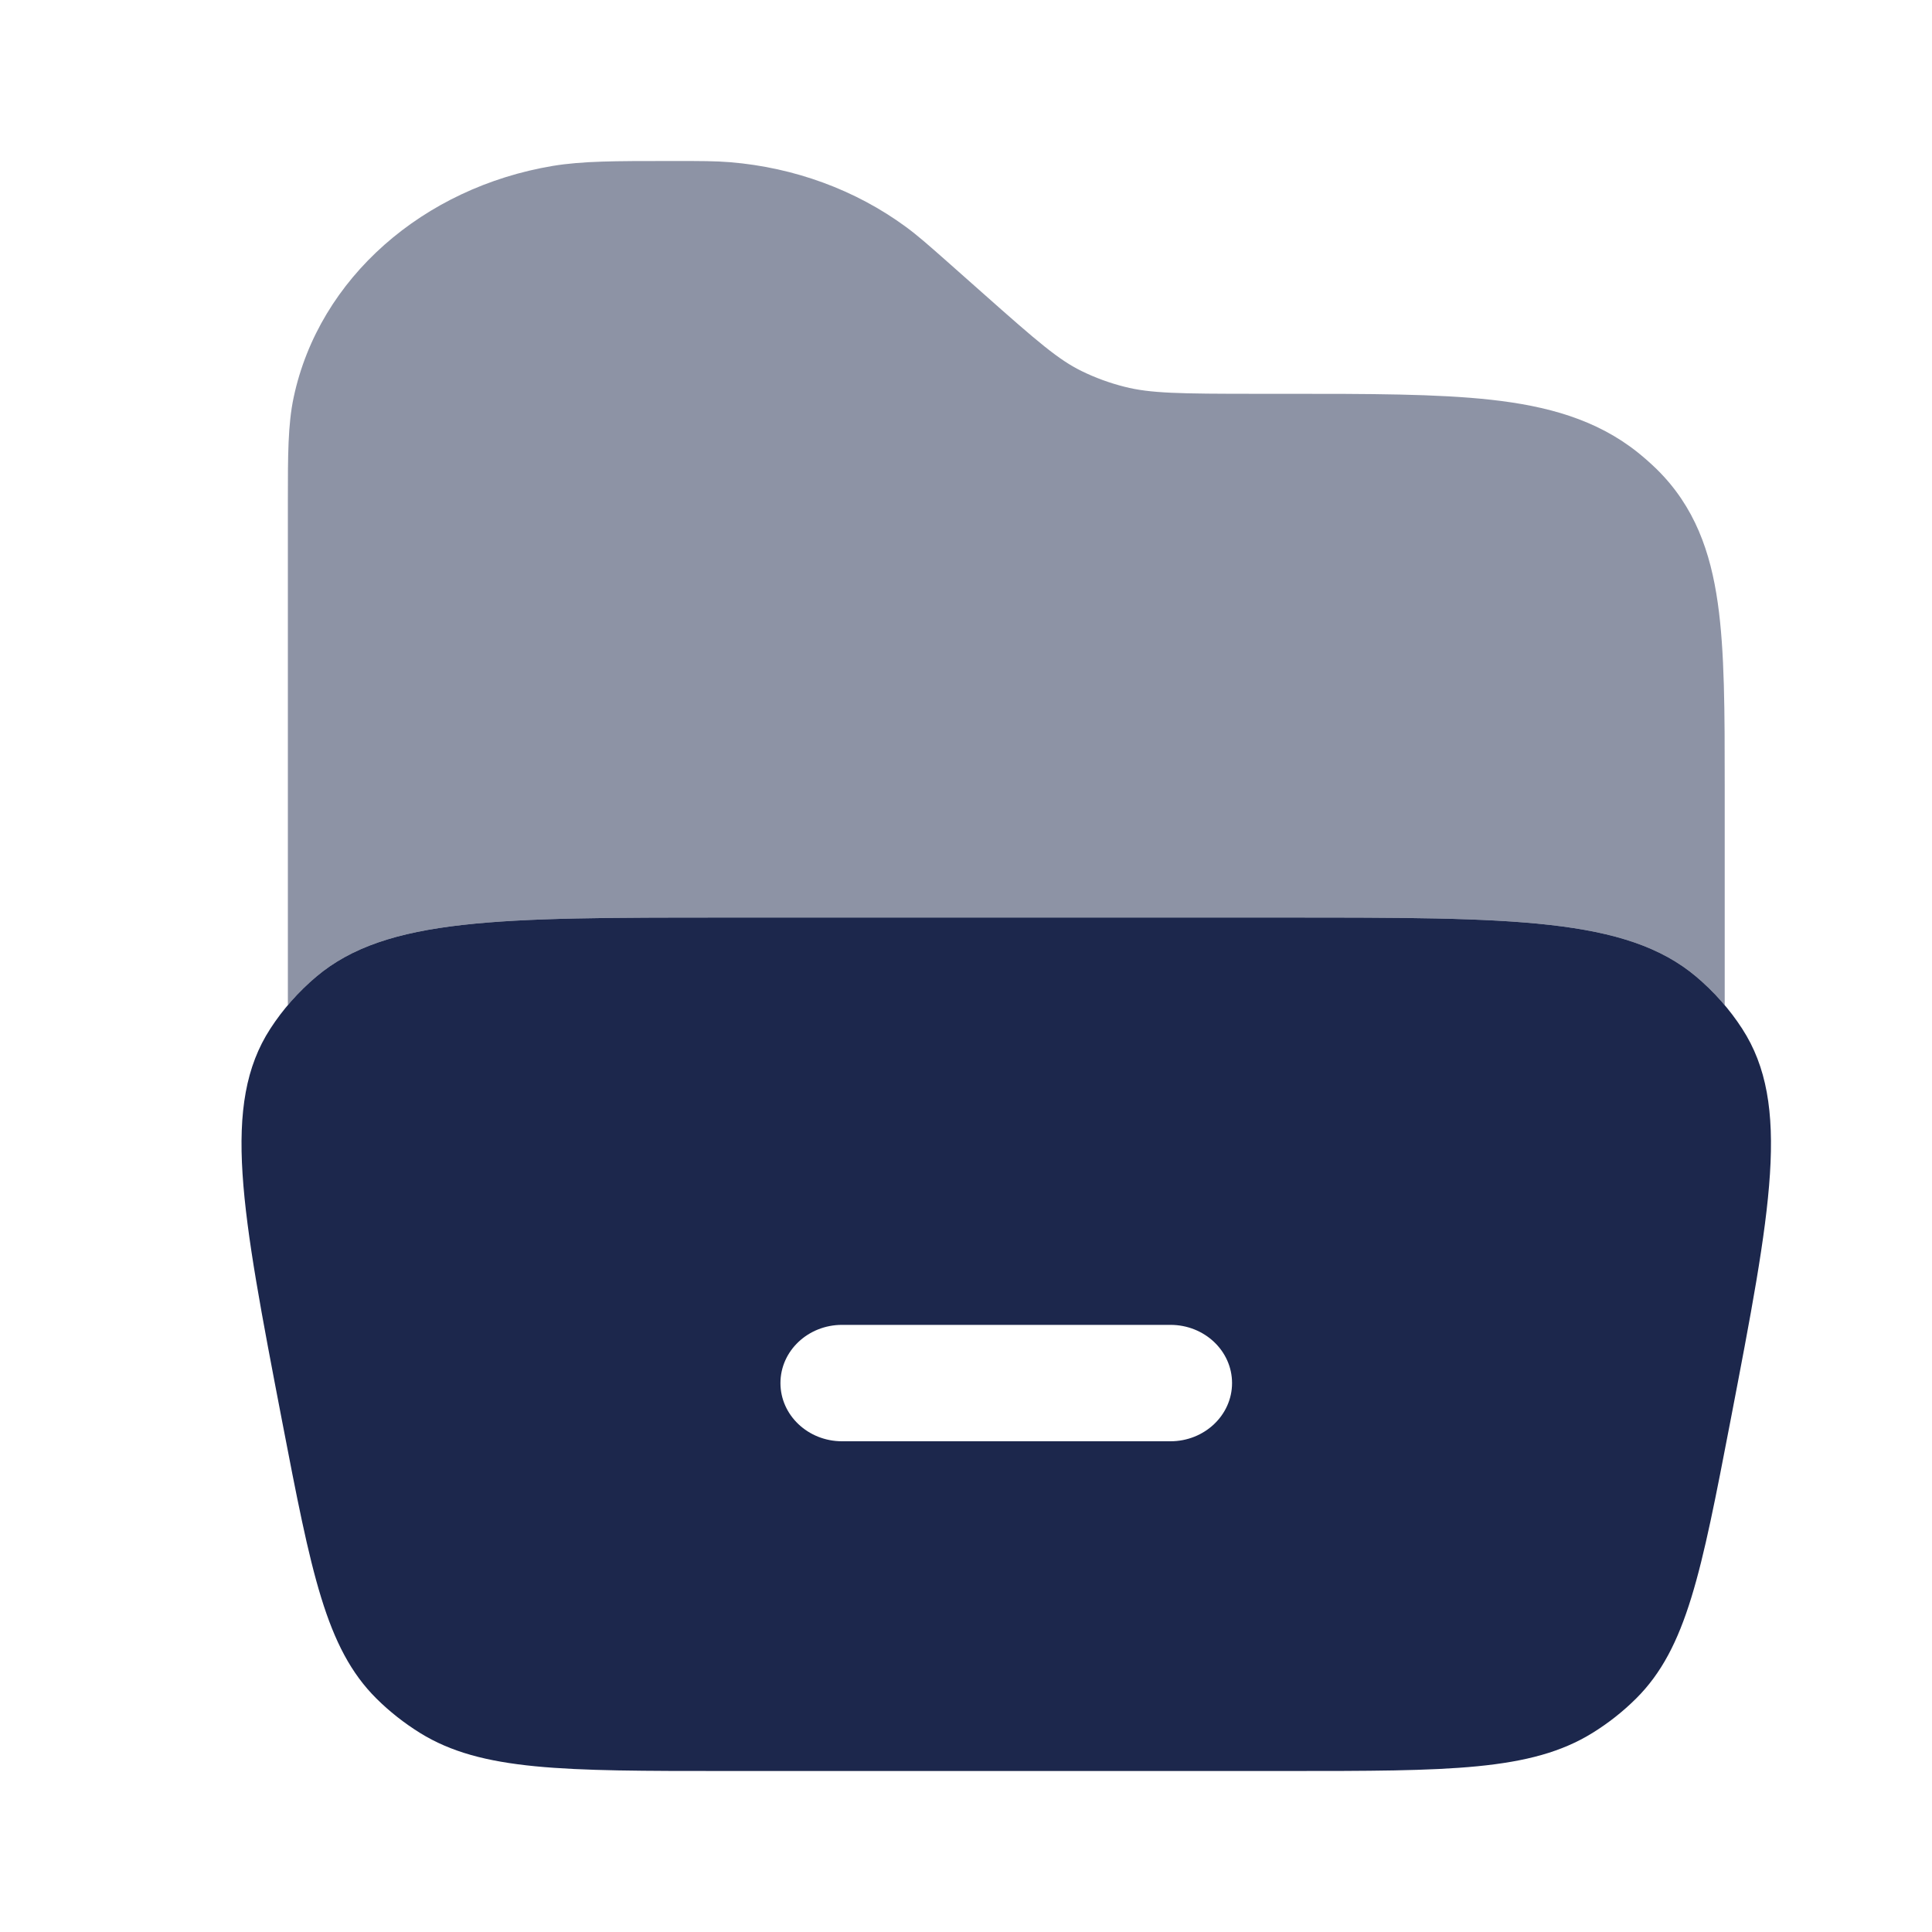
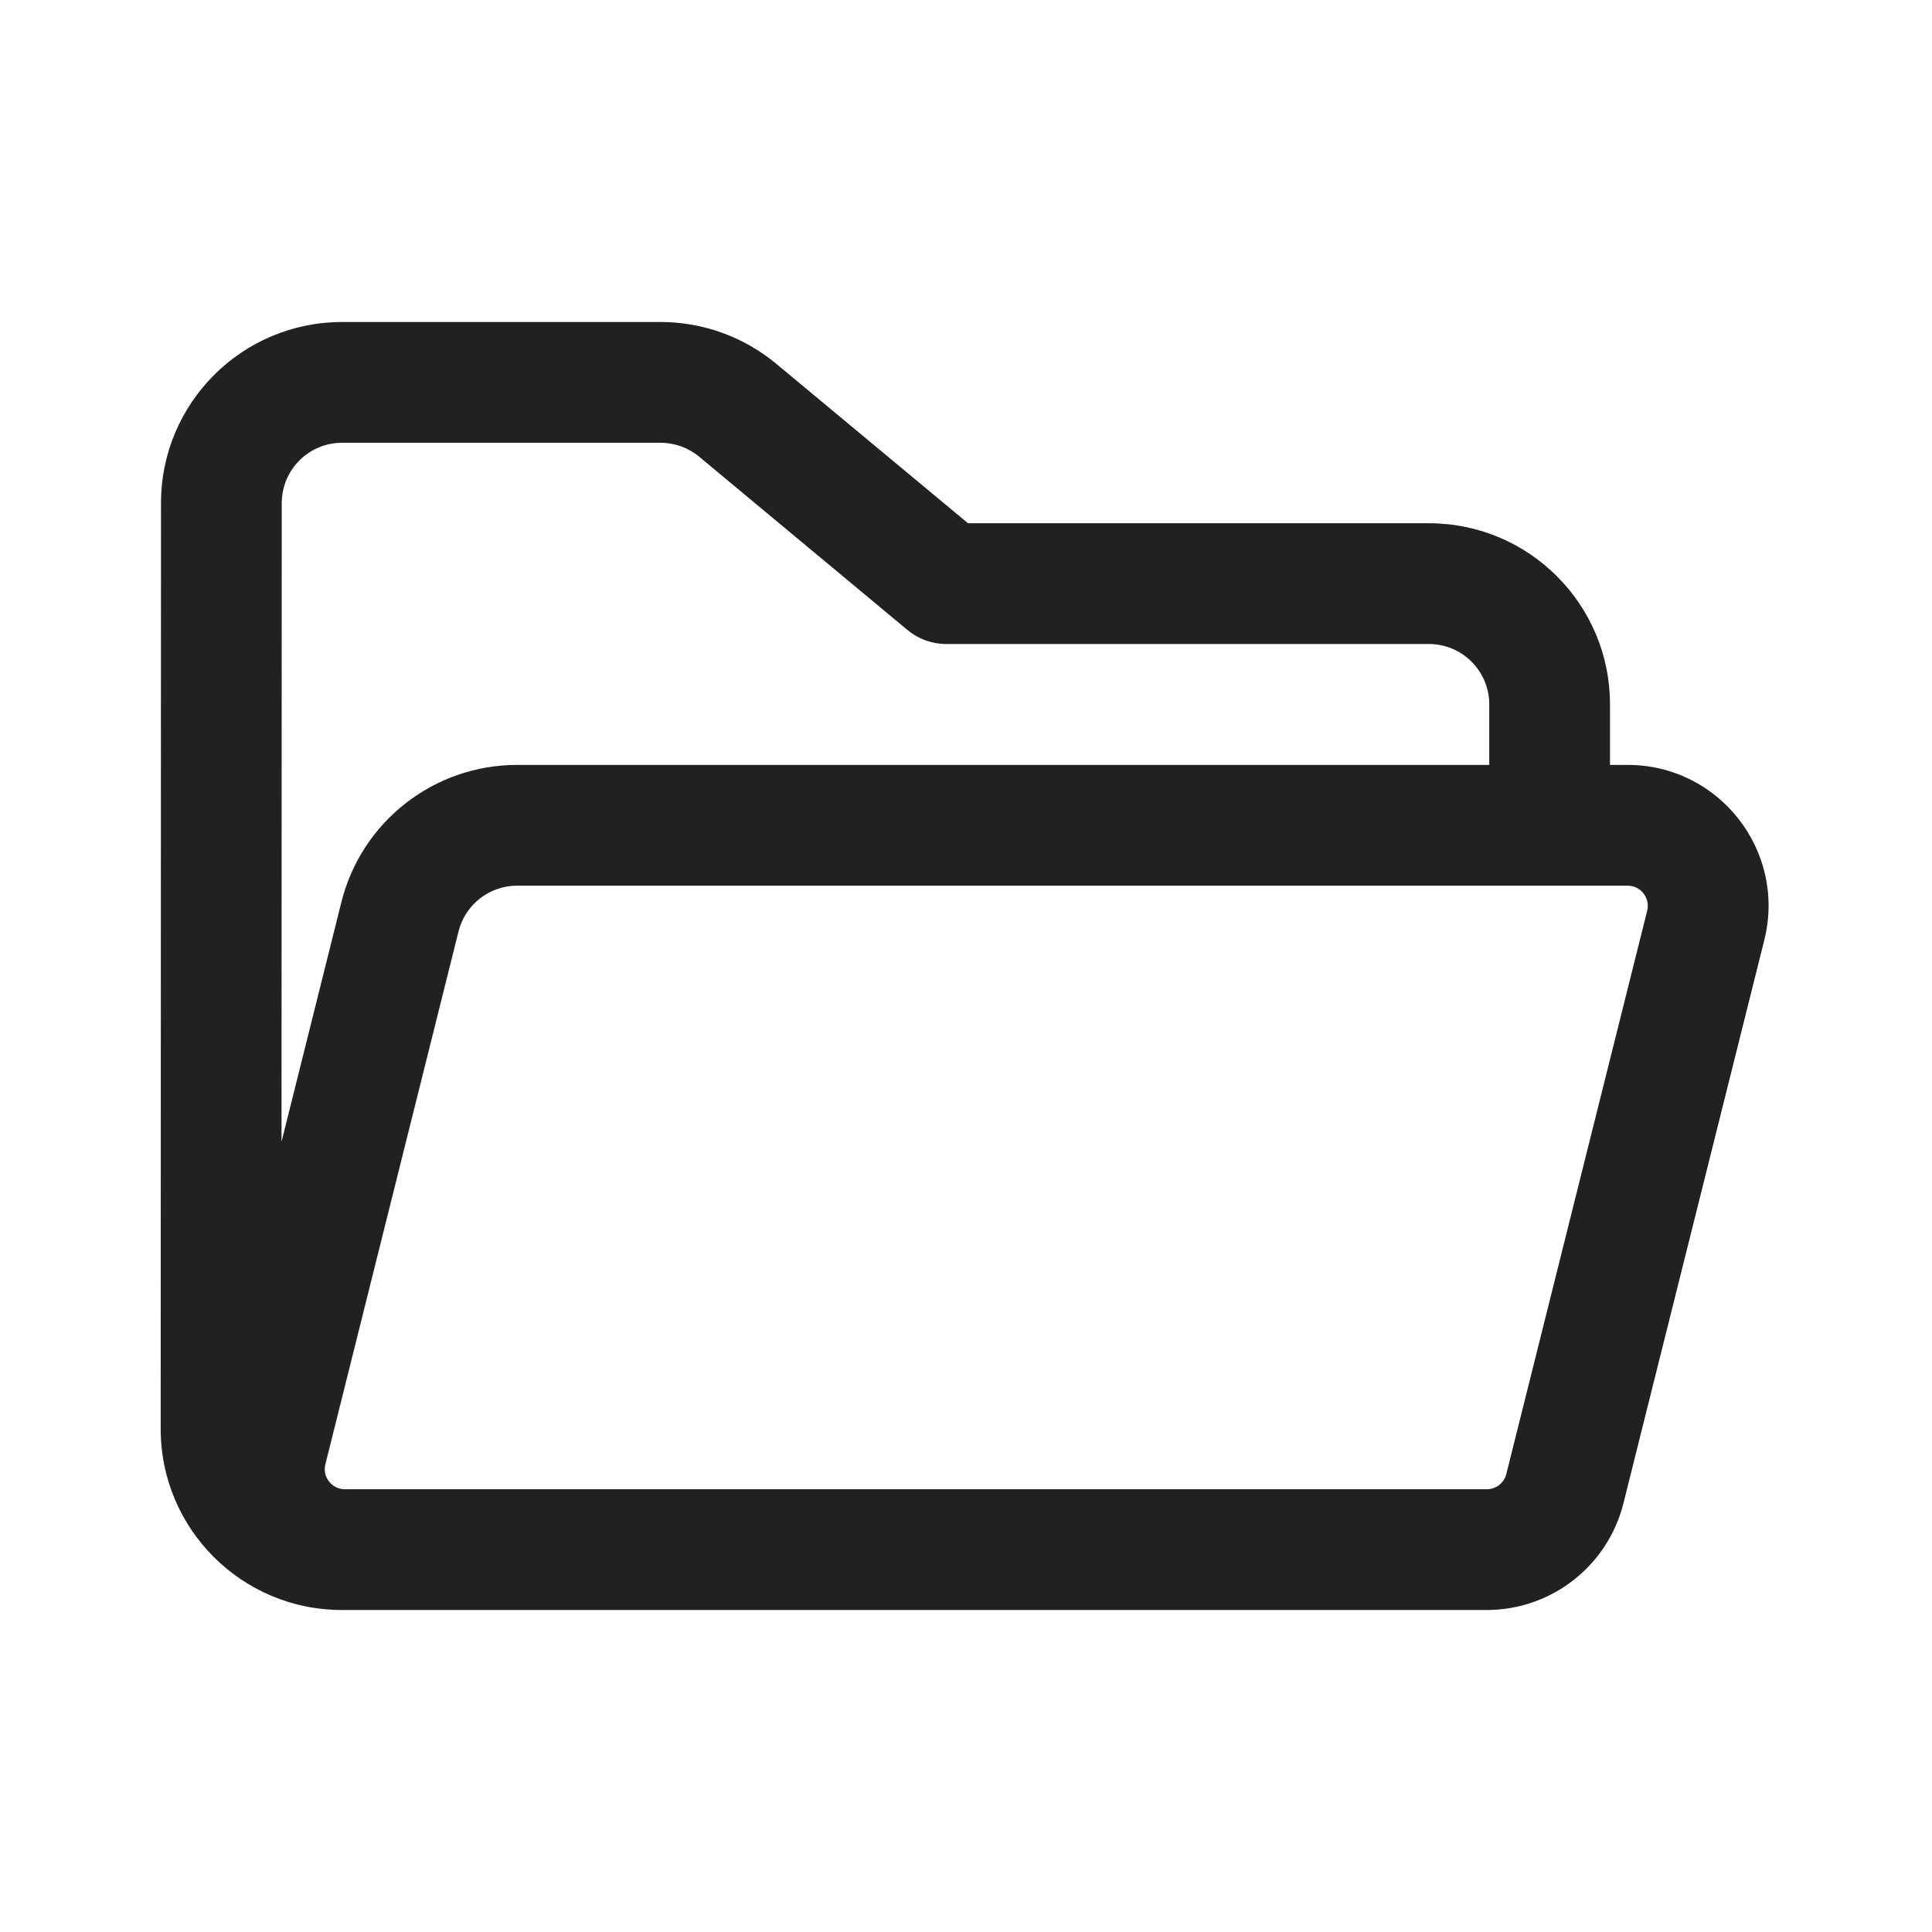
<svg xmlns="http://www.w3.org/2000/svg" width="800px" height="800px" viewBox="0 0 24 24" fill="none">
-   <path fill-rule="evenodd" clip-rule="evenodd" d="M3.358 12.779C2.748 13.72 3 15.029 3.503 17.647C3.866 19.532 4.047 20.474 4.675 21.099C4.838 21.261 5.021 21.405 5.219 21.528C5.982 22 6.995 22 9.022 22H15.978C18.005 22 19.018 22 19.781 21.528C19.98 21.405 20.162 21.261 20.325 21.099C20.953 20.474 21.134 19.532 21.497 17.647C22 15.029 22.252 13.72 21.642 12.779C21.486 12.538 21.294 12.321 21.072 12.133C20.201 11.398 18.793 11.398 15.978 11.398H9.022C6.207 11.398 4.799 11.398 3.928 12.133C3.706 12.321 3.514 12.538 3.358 12.779ZM9.695 17.181C9.695 16.781 10.038 16.458 10.46 16.458H14.54C14.962 16.458 15.305 16.781 15.305 17.181C15.305 17.58 14.962 17.904 14.54 17.904H10.46C10.038 17.904 9.695 17.58 9.695 17.181Z" fill="#1C274C" />
-   <path opacity="0.5" d="M3.576 12.485C3.683 12.359 3.8 12.241 3.928 12.133C4.799 11.398 6.207 11.398 9.022 11.398H15.978C18.793 11.398 20.201 11.398 21.072 12.133C21.2 12.241 21.318 12.359 21.425 12.486V9.756C21.425 8.847 21.425 8.093 21.339 7.492C21.249 6.857 21.053 6.295 20.584 5.832C20.507 5.757 20.427 5.686 20.342 5.618C19.83 5.21 19.217 5.043 18.522 4.966C17.853 4.892 17.01 4.892 15.977 4.892L15.624 4.892C14.642 4.892 14.29 4.886 13.971 4.805C13.784 4.758 13.604 4.692 13.435 4.609C13.151 4.469 12.903 4.258 12.208 3.641L11.734 3.221C11.534 3.045 11.399 2.925 11.253 2.818C10.628 2.359 9.868 2.081 9.071 2.015C8.886 2 8.697 2 8.414 2L8.297 2C7.656 2 7.234 2 6.867 2.061C5.262 2.329 3.964 3.451 3.648 4.936C3.576 5.273 3.576 5.66 3.576 6.219L3.576 12.485Z" fill="#1C274C" />
+   <path d="M20 9.502V8.75C20 7.507 18.993 6.5 17.75 6.5H12.025L9.644 4.52C9.24 4.184 8.731 4 8.205 4H4.25C3.007 4 2 5.007 2 6.249L1.996 17.749C1.995 18.992 3.003 20 4.246 20H4.272C4.276 20 4.28 20 4.284 20H18.469C19.272 20 19.972 19.453 20.167 18.674L21.917 11.677C22.193 10.572 21.358 9.502 20.219 9.502H20ZM4.25 5.5H8.205C8.38 5.5 8.55 5.561 8.685 5.673L11.274 7.827C11.409 7.939 11.578 8 11.754 8H17.75C18.164 8 18.5 8.336 18.5 8.75V9.502H6.424C5.391 9.502 4.491 10.205 4.241 11.206L3.497 14.184L3.5 6.25C3.5 5.836 3.835 5.5 4.25 5.5ZM5.696 11.57C5.78 11.236 6.08 11.002 6.424 11.002H20.219C20.382 11.002 20.501 11.155 20.462 11.313L18.712 18.311C18.684 18.422 18.584 18.5 18.469 18.5H4.284C4.122 18.5 4.002 18.347 4.042 18.189L5.696 11.57Z" fill="#212121" />
</svg>
